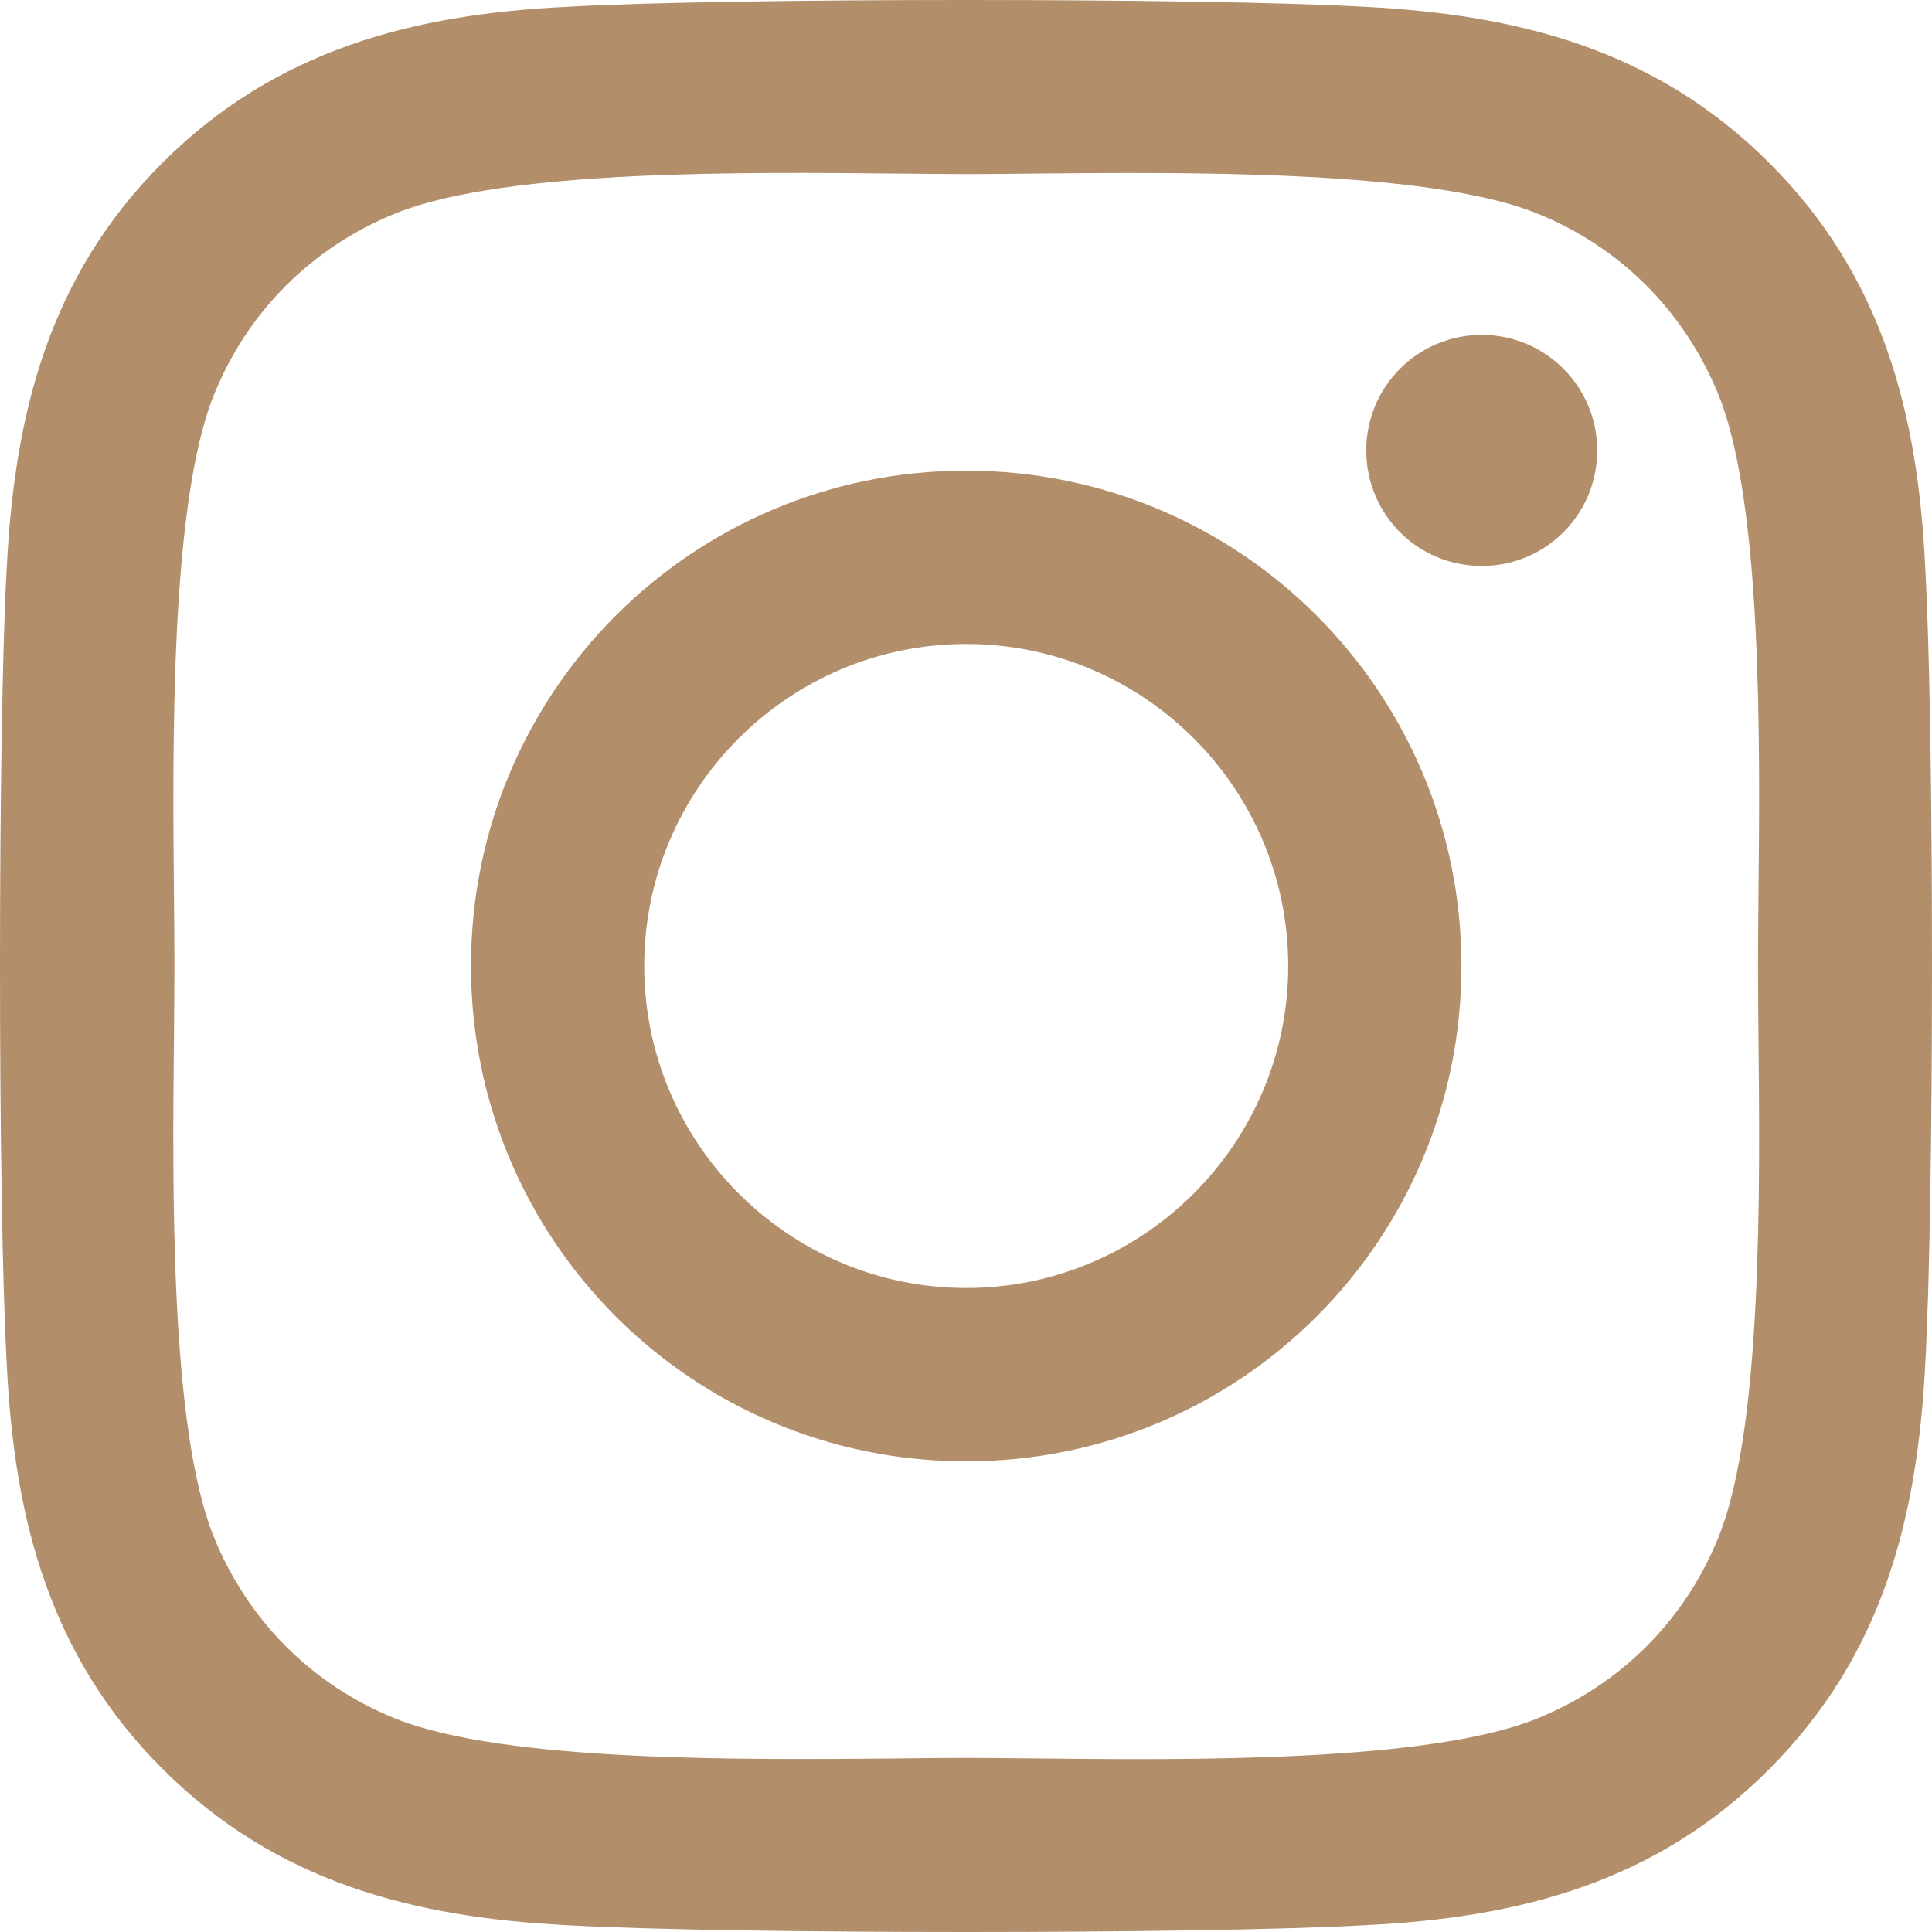
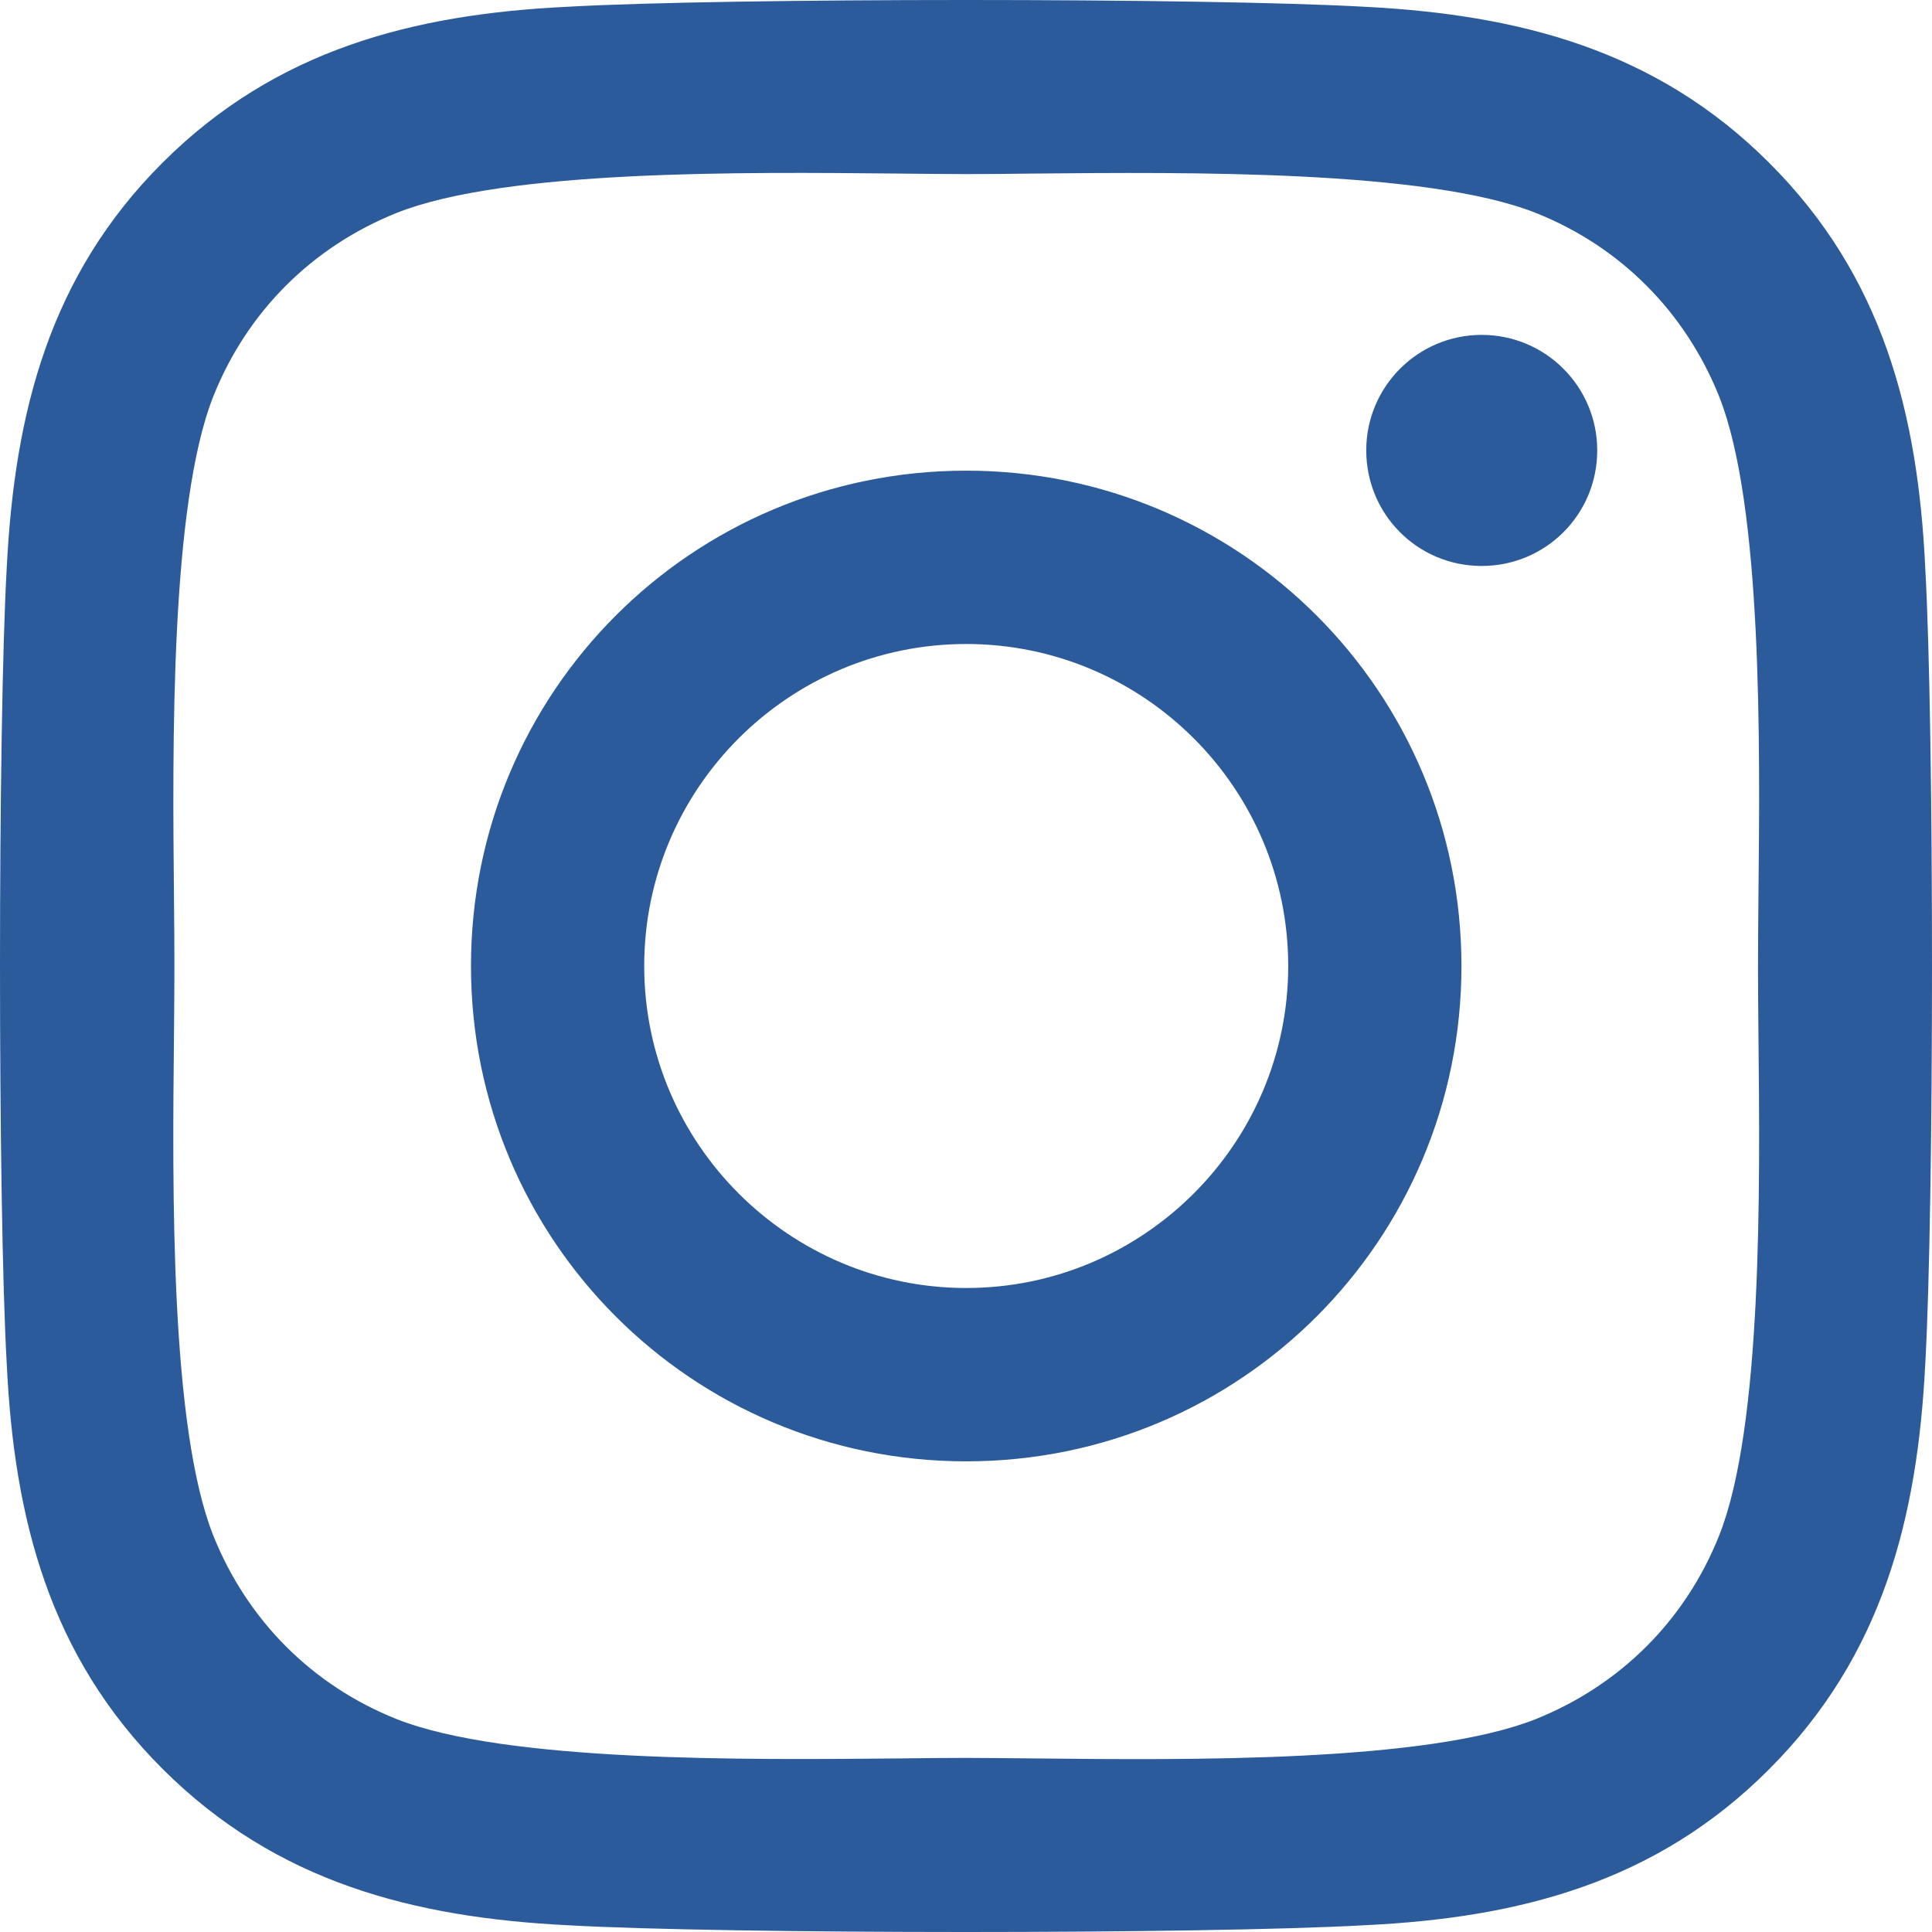
<svg xmlns="http://www.w3.org/2000/svg" width="18" height="18" viewBox="0 0 18 18" fill="none">
-   <path fill-rule="evenodd" clip-rule="evenodd" d="M17.937 5.289C17.869 3.847 17.539 2.57 16.483 1.517C15.431 0.465 14.154 0.136 12.712 0.063C11.227 -0.021 6.773 -0.021 5.288 0.063C3.85 0.132 2.573 0.461 1.517 1.513C0.461 2.566 0.136 3.843 0.063 5.285C-0.021 6.771 -0.021 11.225 0.063 12.711C0.132 14.153 0.461 15.43 1.517 16.483C2.573 17.535 3.846 17.864 5.288 17.937C6.773 18.021 11.227 18.021 12.712 17.937C14.154 17.869 15.431 17.539 16.483 16.483C17.535 15.43 17.864 14.153 17.937 12.711C18.021 11.225 18.021 6.775 17.937 5.289ZM13.805 5.273C14.399 5.273 14.881 4.795 14.881 4.196C14.881 3.602 14.399 3.12 13.805 3.12C13.21 3.12 12.729 3.602 12.729 4.196C12.729 4.791 13.206 5.273 13.805 5.273ZM9.002 4.385C6.448 4.385 4.388 6.446 4.388 9C4.388 11.555 6.448 13.615 9.002 13.615C11.556 13.615 13.616 11.555 13.616 9C13.616 6.446 11.556 4.385 9.002 4.385ZM9.002 12C7.352 12 6.002 10.655 6.002 9C6.002 7.345 7.348 6 9.002 6C10.656 6 12.002 7.345 12.002 9C12.002 10.655 10.652 12 9.002 12ZM14.307 16.017C15.098 15.7 15.704 15.093 16.017 14.306C16.42 13.293 16.398 11.078 16.383 9.641C16.381 9.403 16.379 9.186 16.379 9C16.379 8.814 16.381 8.597 16.383 8.359C16.398 6.923 16.42 4.71 16.017 3.694C15.7 2.903 15.094 2.296 14.307 1.983C13.291 1.582 11.065 1.604 9.63 1.617C9.397 1.62 9.185 1.622 9.002 1.622C8.816 1.622 8.599 1.619 8.361 1.617C6.926 1.603 4.713 1.58 3.697 1.983C2.906 2.3 2.3 2.907 1.987 3.694C1.586 4.71 1.607 6.936 1.621 8.372C1.623 8.605 1.625 8.817 1.625 9C1.625 9.186 1.623 9.403 1.621 9.641C1.606 11.077 1.584 13.29 1.987 14.306C2.304 15.097 2.91 15.704 3.697 16.017C4.713 16.418 6.939 16.396 8.374 16.383C8.607 16.38 8.819 16.378 9.002 16.378C9.188 16.378 9.405 16.381 9.643 16.383C11.078 16.398 13.291 16.42 14.307 16.017Z" fill="#B38E6A" />
+   <path fill-rule="evenodd" clip-rule="evenodd" d="M17.937 5.289C17.869 3.847 17.539 2.57 16.483 1.517C15.431 0.465 14.154 0.136 12.712 0.063C11.227 -0.021 6.773 -0.021 5.288 0.063C3.85 0.132 2.573 0.461 1.517 1.513C0.461 2.566 0.136 3.843 0.063 5.285C-0.021 6.771 -0.021 11.225 0.063 12.711C0.132 14.153 0.461 15.43 1.517 16.483C2.573 17.535 3.846 17.864 5.288 17.937C6.773 18.021 11.227 18.021 12.712 17.937C14.154 17.869 15.431 17.539 16.483 16.483C17.535 15.43 17.864 14.153 17.937 12.711C18.021 11.225 18.021 6.775 17.937 5.289ZM13.805 5.273C14.399 5.273 14.881 4.795 14.881 4.196C14.881 3.602 14.399 3.12 13.805 3.12C13.21 3.12 12.729 3.602 12.729 4.196C12.729 4.791 13.206 5.273 13.805 5.273ZM9.002 4.385C6.448 4.385 4.388 6.446 4.388 9C4.388 11.555 6.448 13.615 9.002 13.615C11.556 13.615 13.616 11.555 13.616 9C13.616 6.446 11.556 4.385 9.002 4.385ZM9.002 12C7.352 12 6.002 10.655 6.002 9C6.002 7.345 7.348 6 9.002 6C10.656 6 12.002 7.345 12.002 9C12.002 10.655 10.652 12 9.002 12ZM14.307 16.017C15.098 15.7 15.704 15.093 16.017 14.306C16.42 13.293 16.398 11.078 16.383 9.641C16.381 9.403 16.379 9.186 16.379 9C16.379 8.814 16.381 8.597 16.383 8.359C16.398 6.923 16.42 4.71 16.017 3.694C15.7 2.903 15.094 2.296 14.307 1.983C13.291 1.582 11.065 1.604 9.63 1.617C9.397 1.62 9.185 1.622 9.002 1.622C8.816 1.622 8.599 1.619 8.361 1.617C6.926 1.603 4.713 1.58 3.697 1.983C2.906 2.3 2.3 2.907 1.987 3.694C1.586 4.71 1.607 6.936 1.621 8.372C1.623 8.605 1.625 8.817 1.625 9C1.625 9.186 1.623 9.403 1.621 9.641C1.606 11.077 1.584 13.29 1.987 14.306C2.304 15.097 2.91 15.704 3.697 16.017C4.713 16.418 6.939 16.396 8.374 16.383C8.607 16.38 8.819 16.378 9.002 16.378C9.188 16.378 9.405 16.381 9.643 16.383C11.078 16.398 13.291 16.42 14.307 16.017Z" fill="#2c5b9b" />
</svg>
